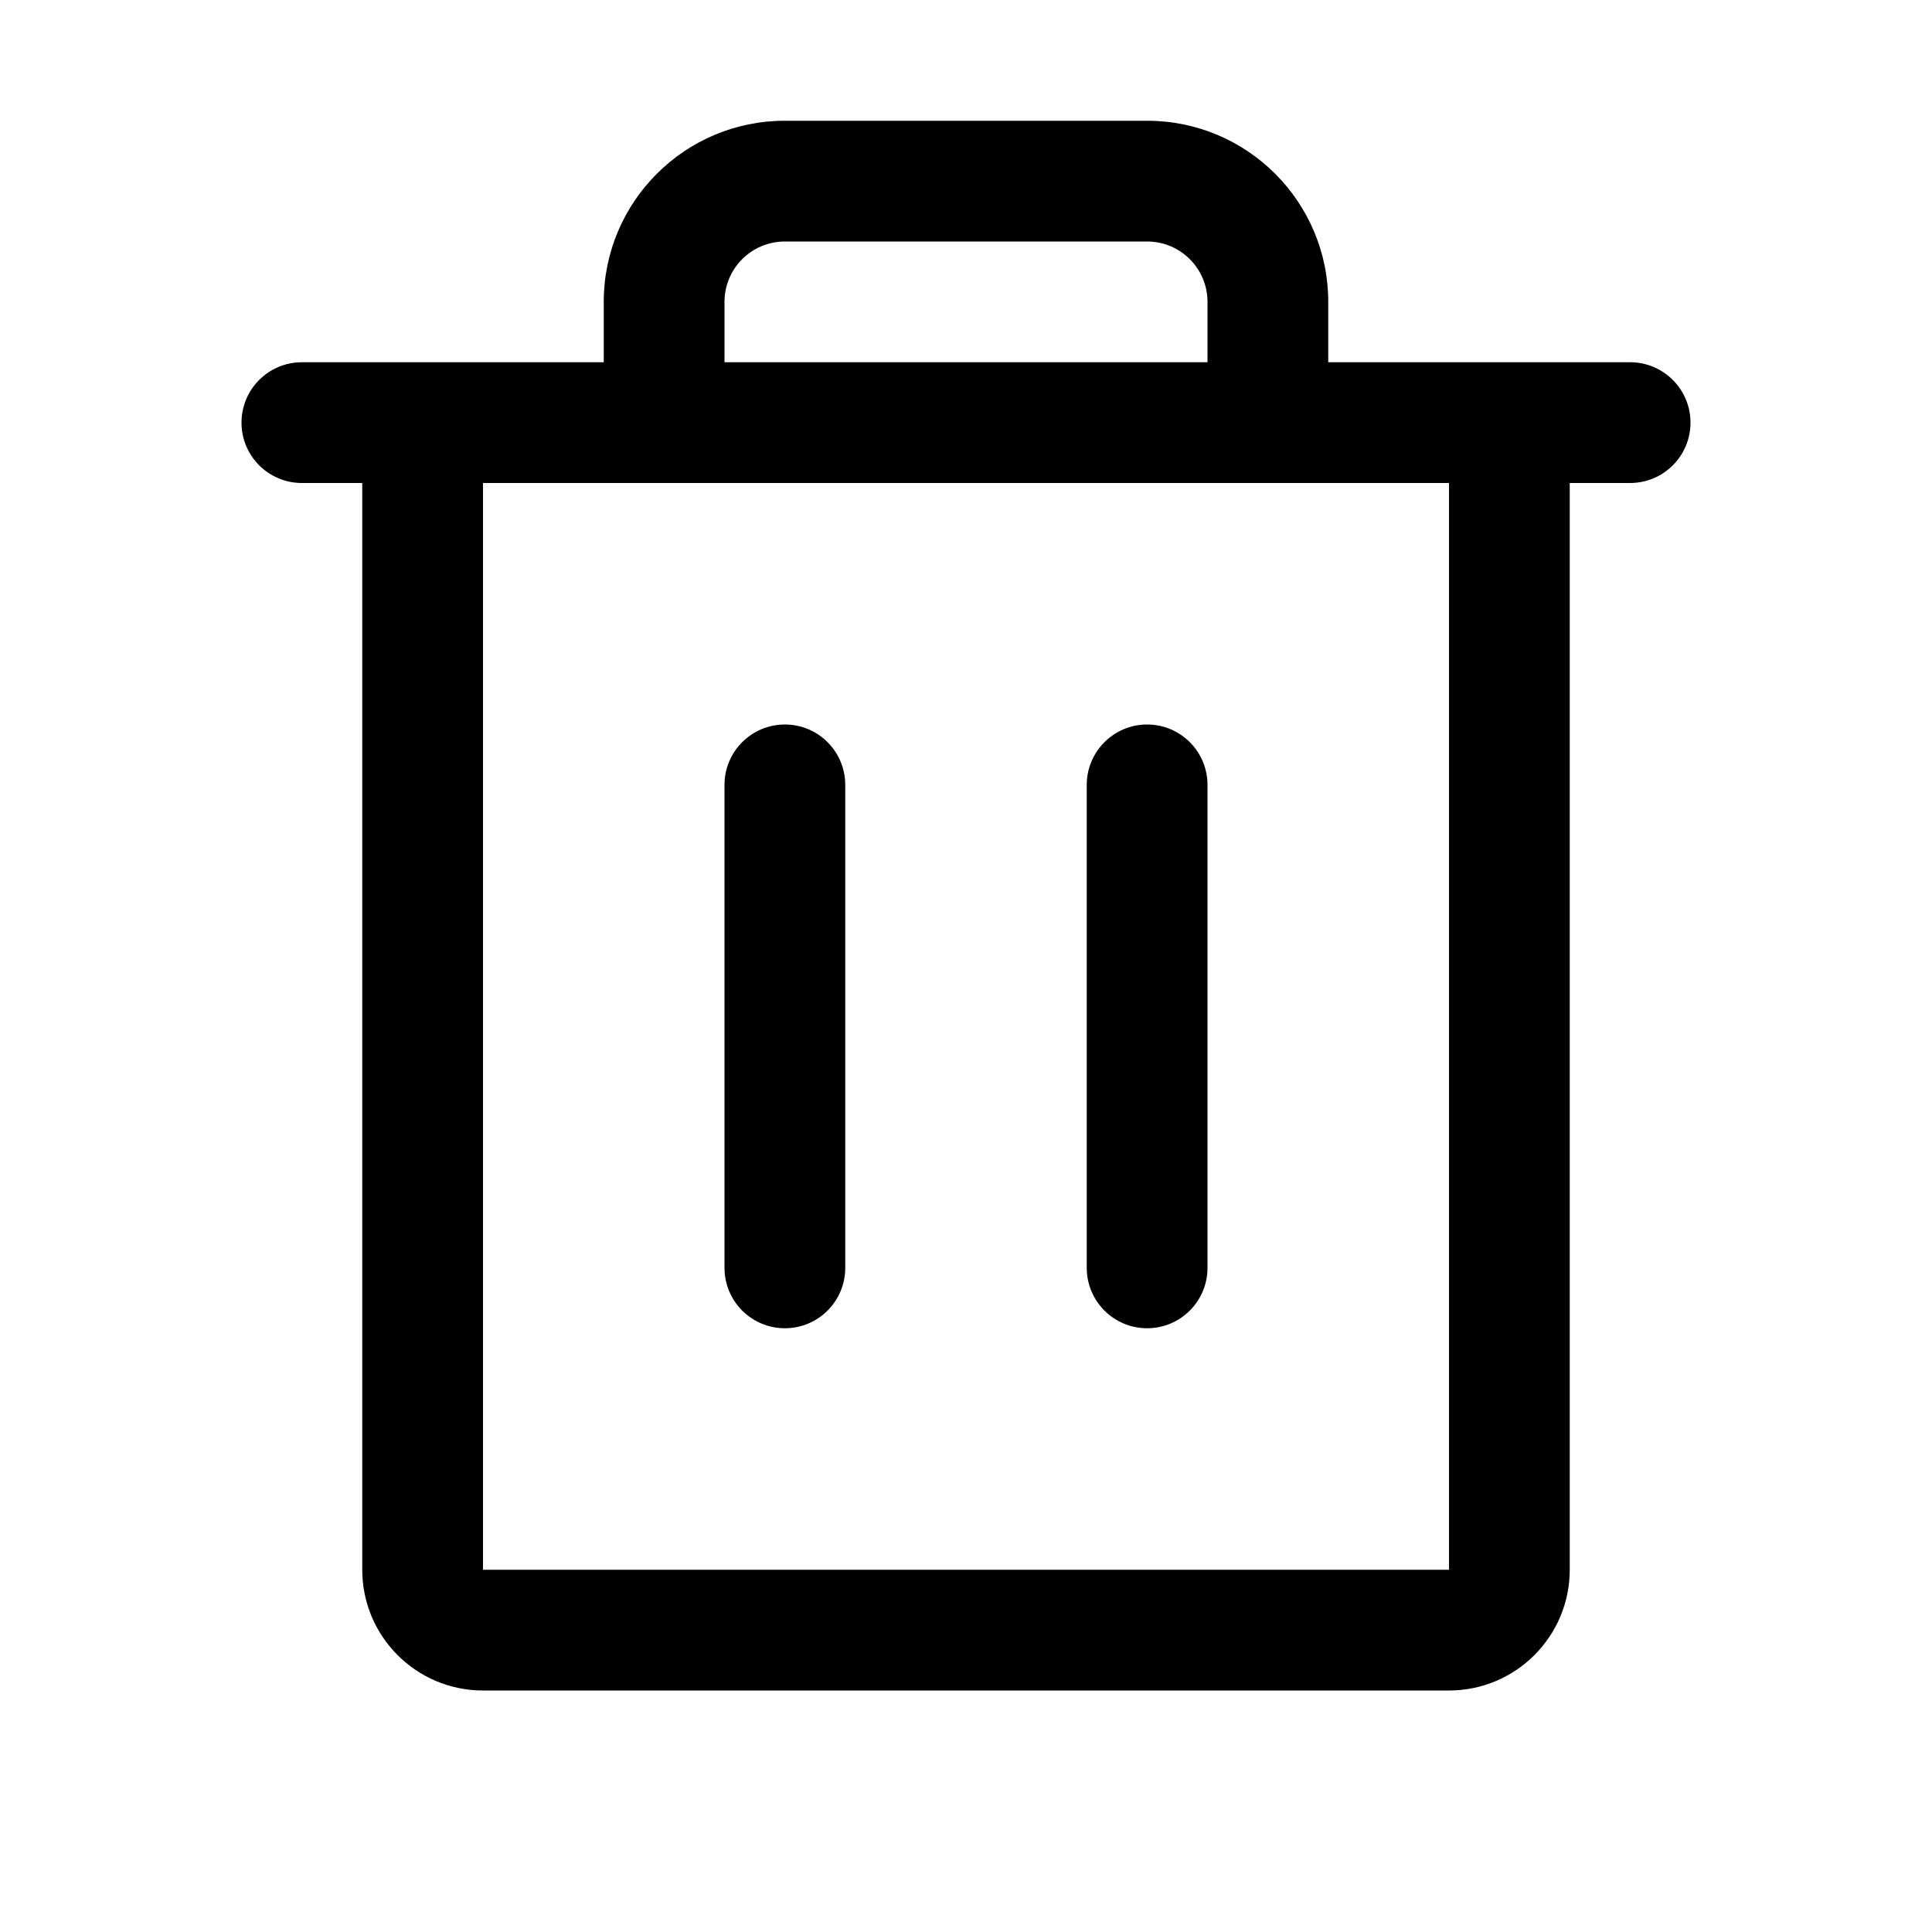
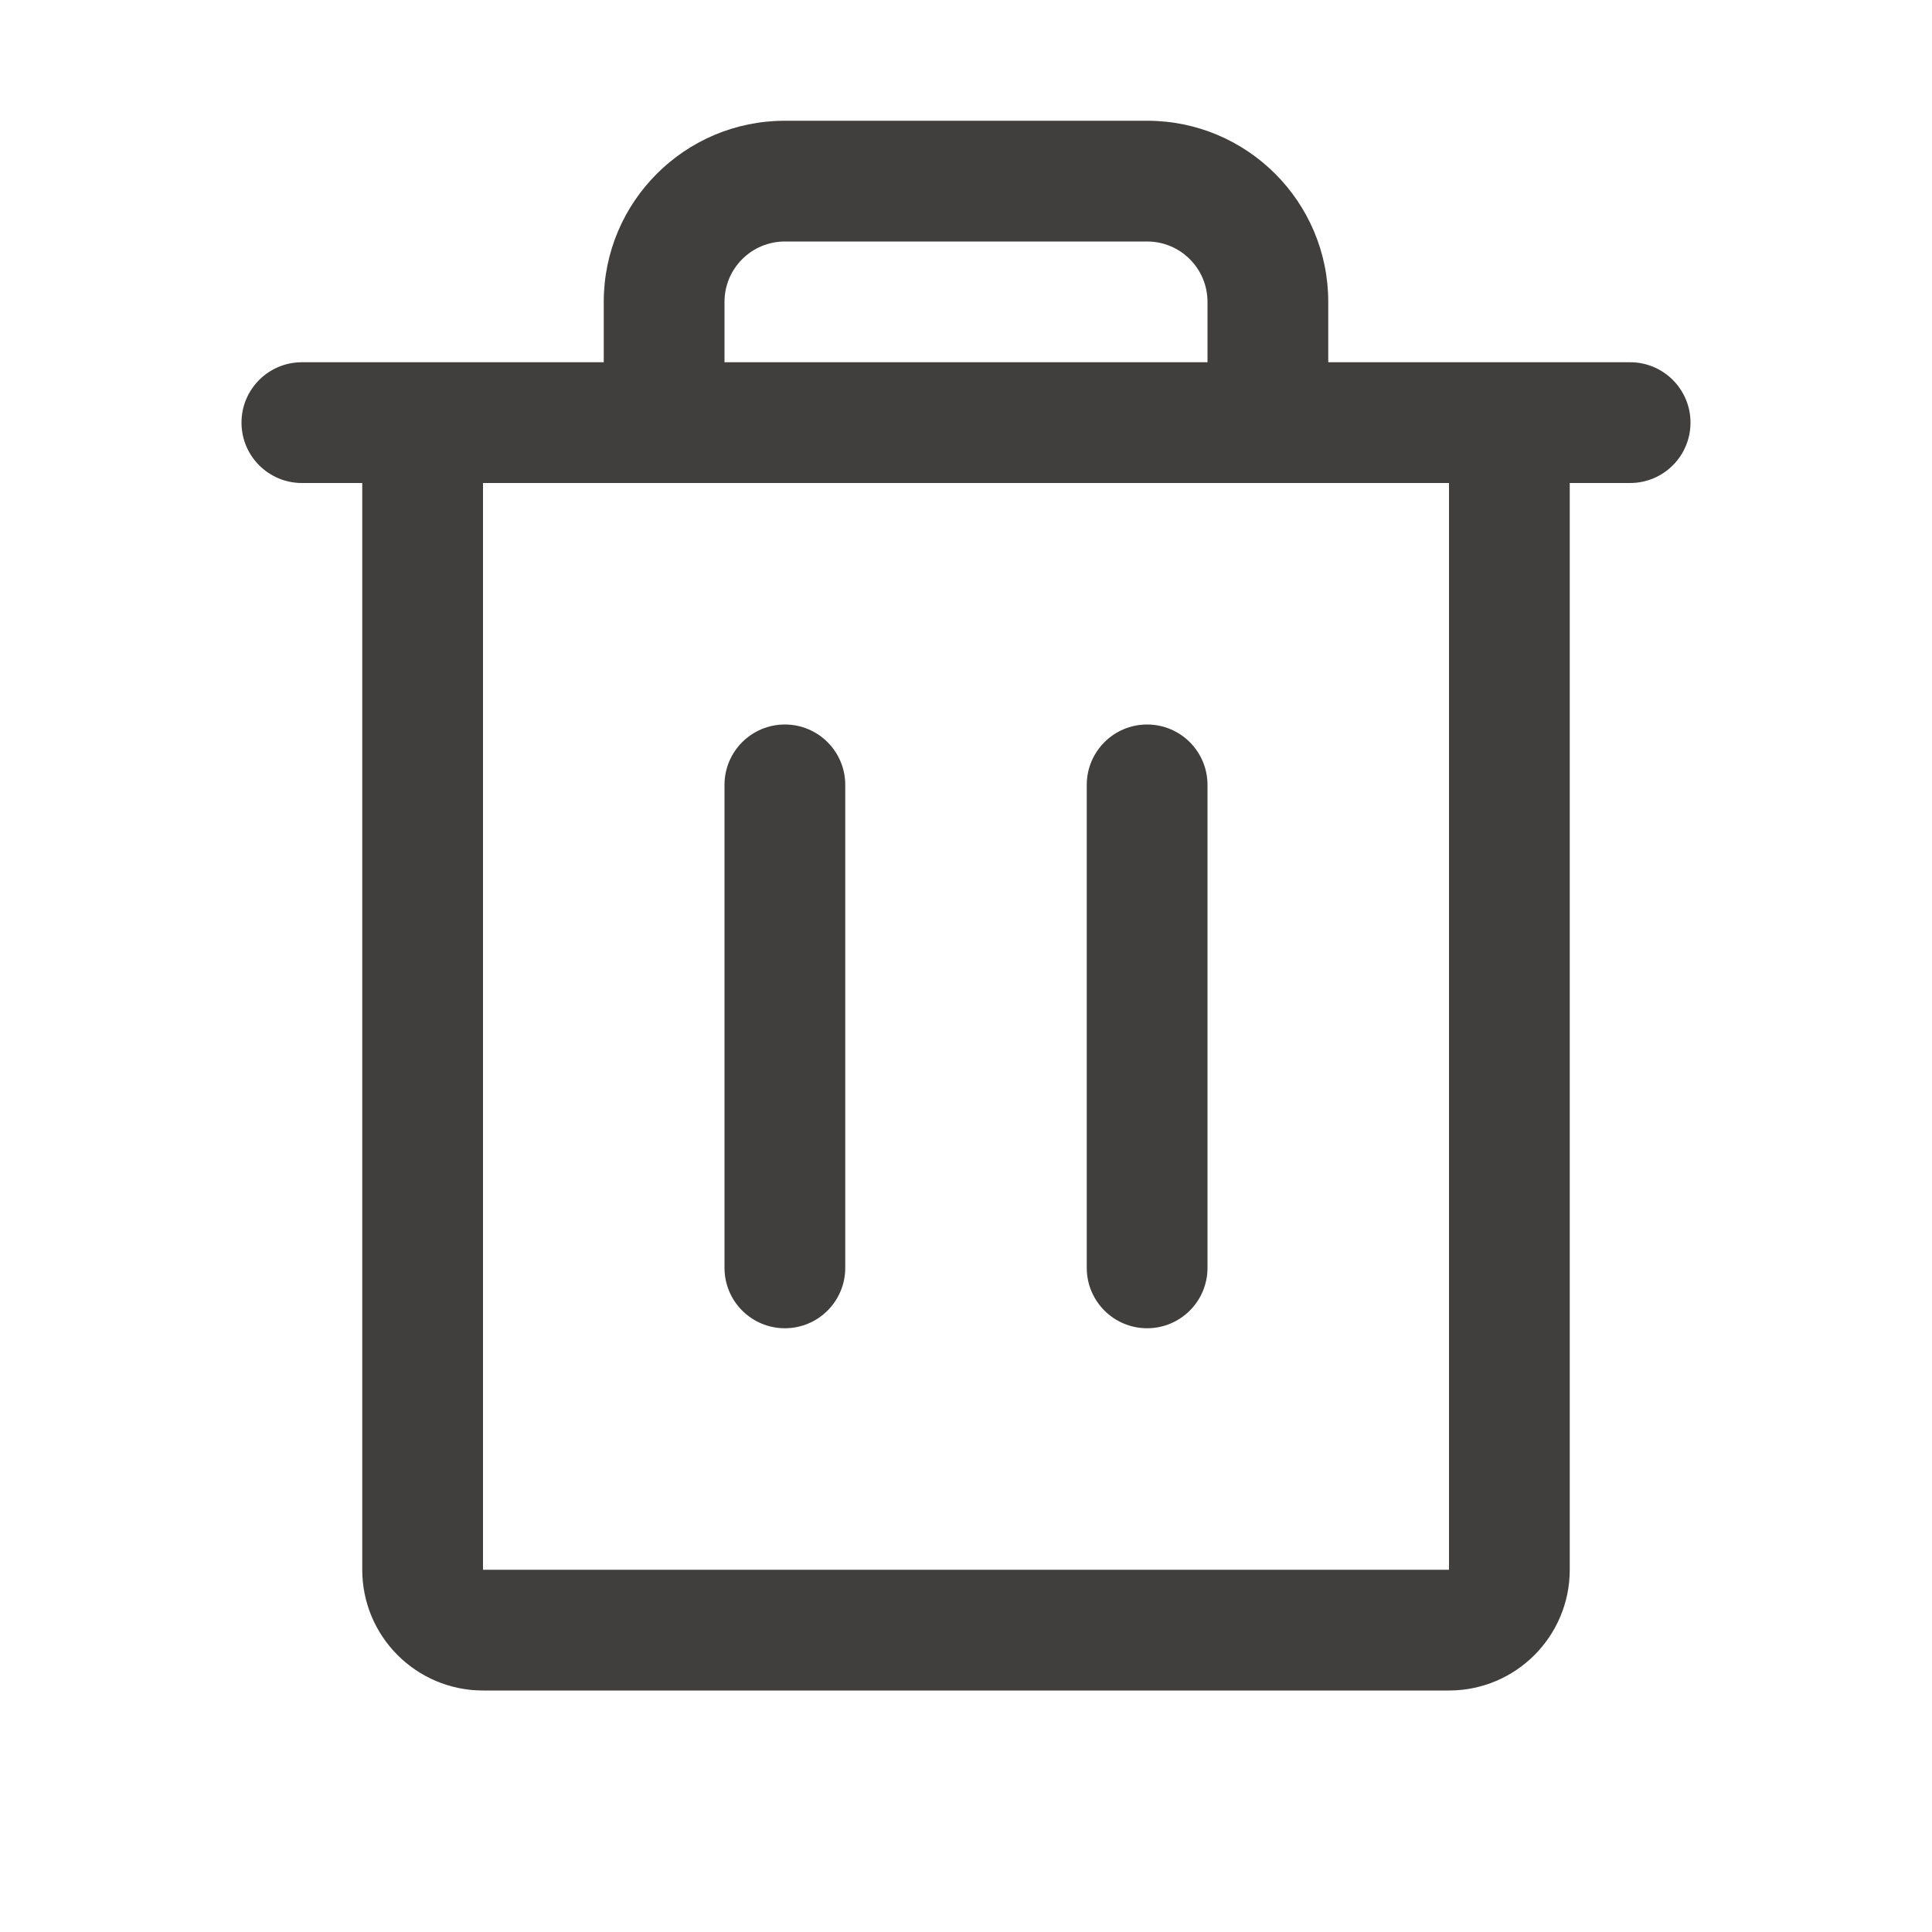
- <svg xmlns="http://www.w3.org/2000/svg" width="32" height="32" fill="#000000" viewBox="0 0 256 256">
+ <svg xmlns="http://www.w3.org/2000/svg" width="32" height="32" fill="#403F3D" viewBox="0 0 256 256">
  <path d="M216,48H176V40a24,24,0,0,0-24-24H104A24,24,0,0,0,80,40v8H40a8,8,0,0,0,0,16h8V208a16,16,0,0,0,16,16H192a16,16,0,0,0,16-16V64h8a8,8,0,0,0,0-16ZM96,40a8,8,0,0,1,8-8h48a8,8,0,0,1,8,8v8H96Zm96,168H64V64H192ZM112,104v64a8,8,0,0,1-16,0V104a8,8,0,0,1,16,0Zm48,0v64a8,8,0,0,1-16,0V104a8,8,0,0,1,16,0Z" />
</svg>
